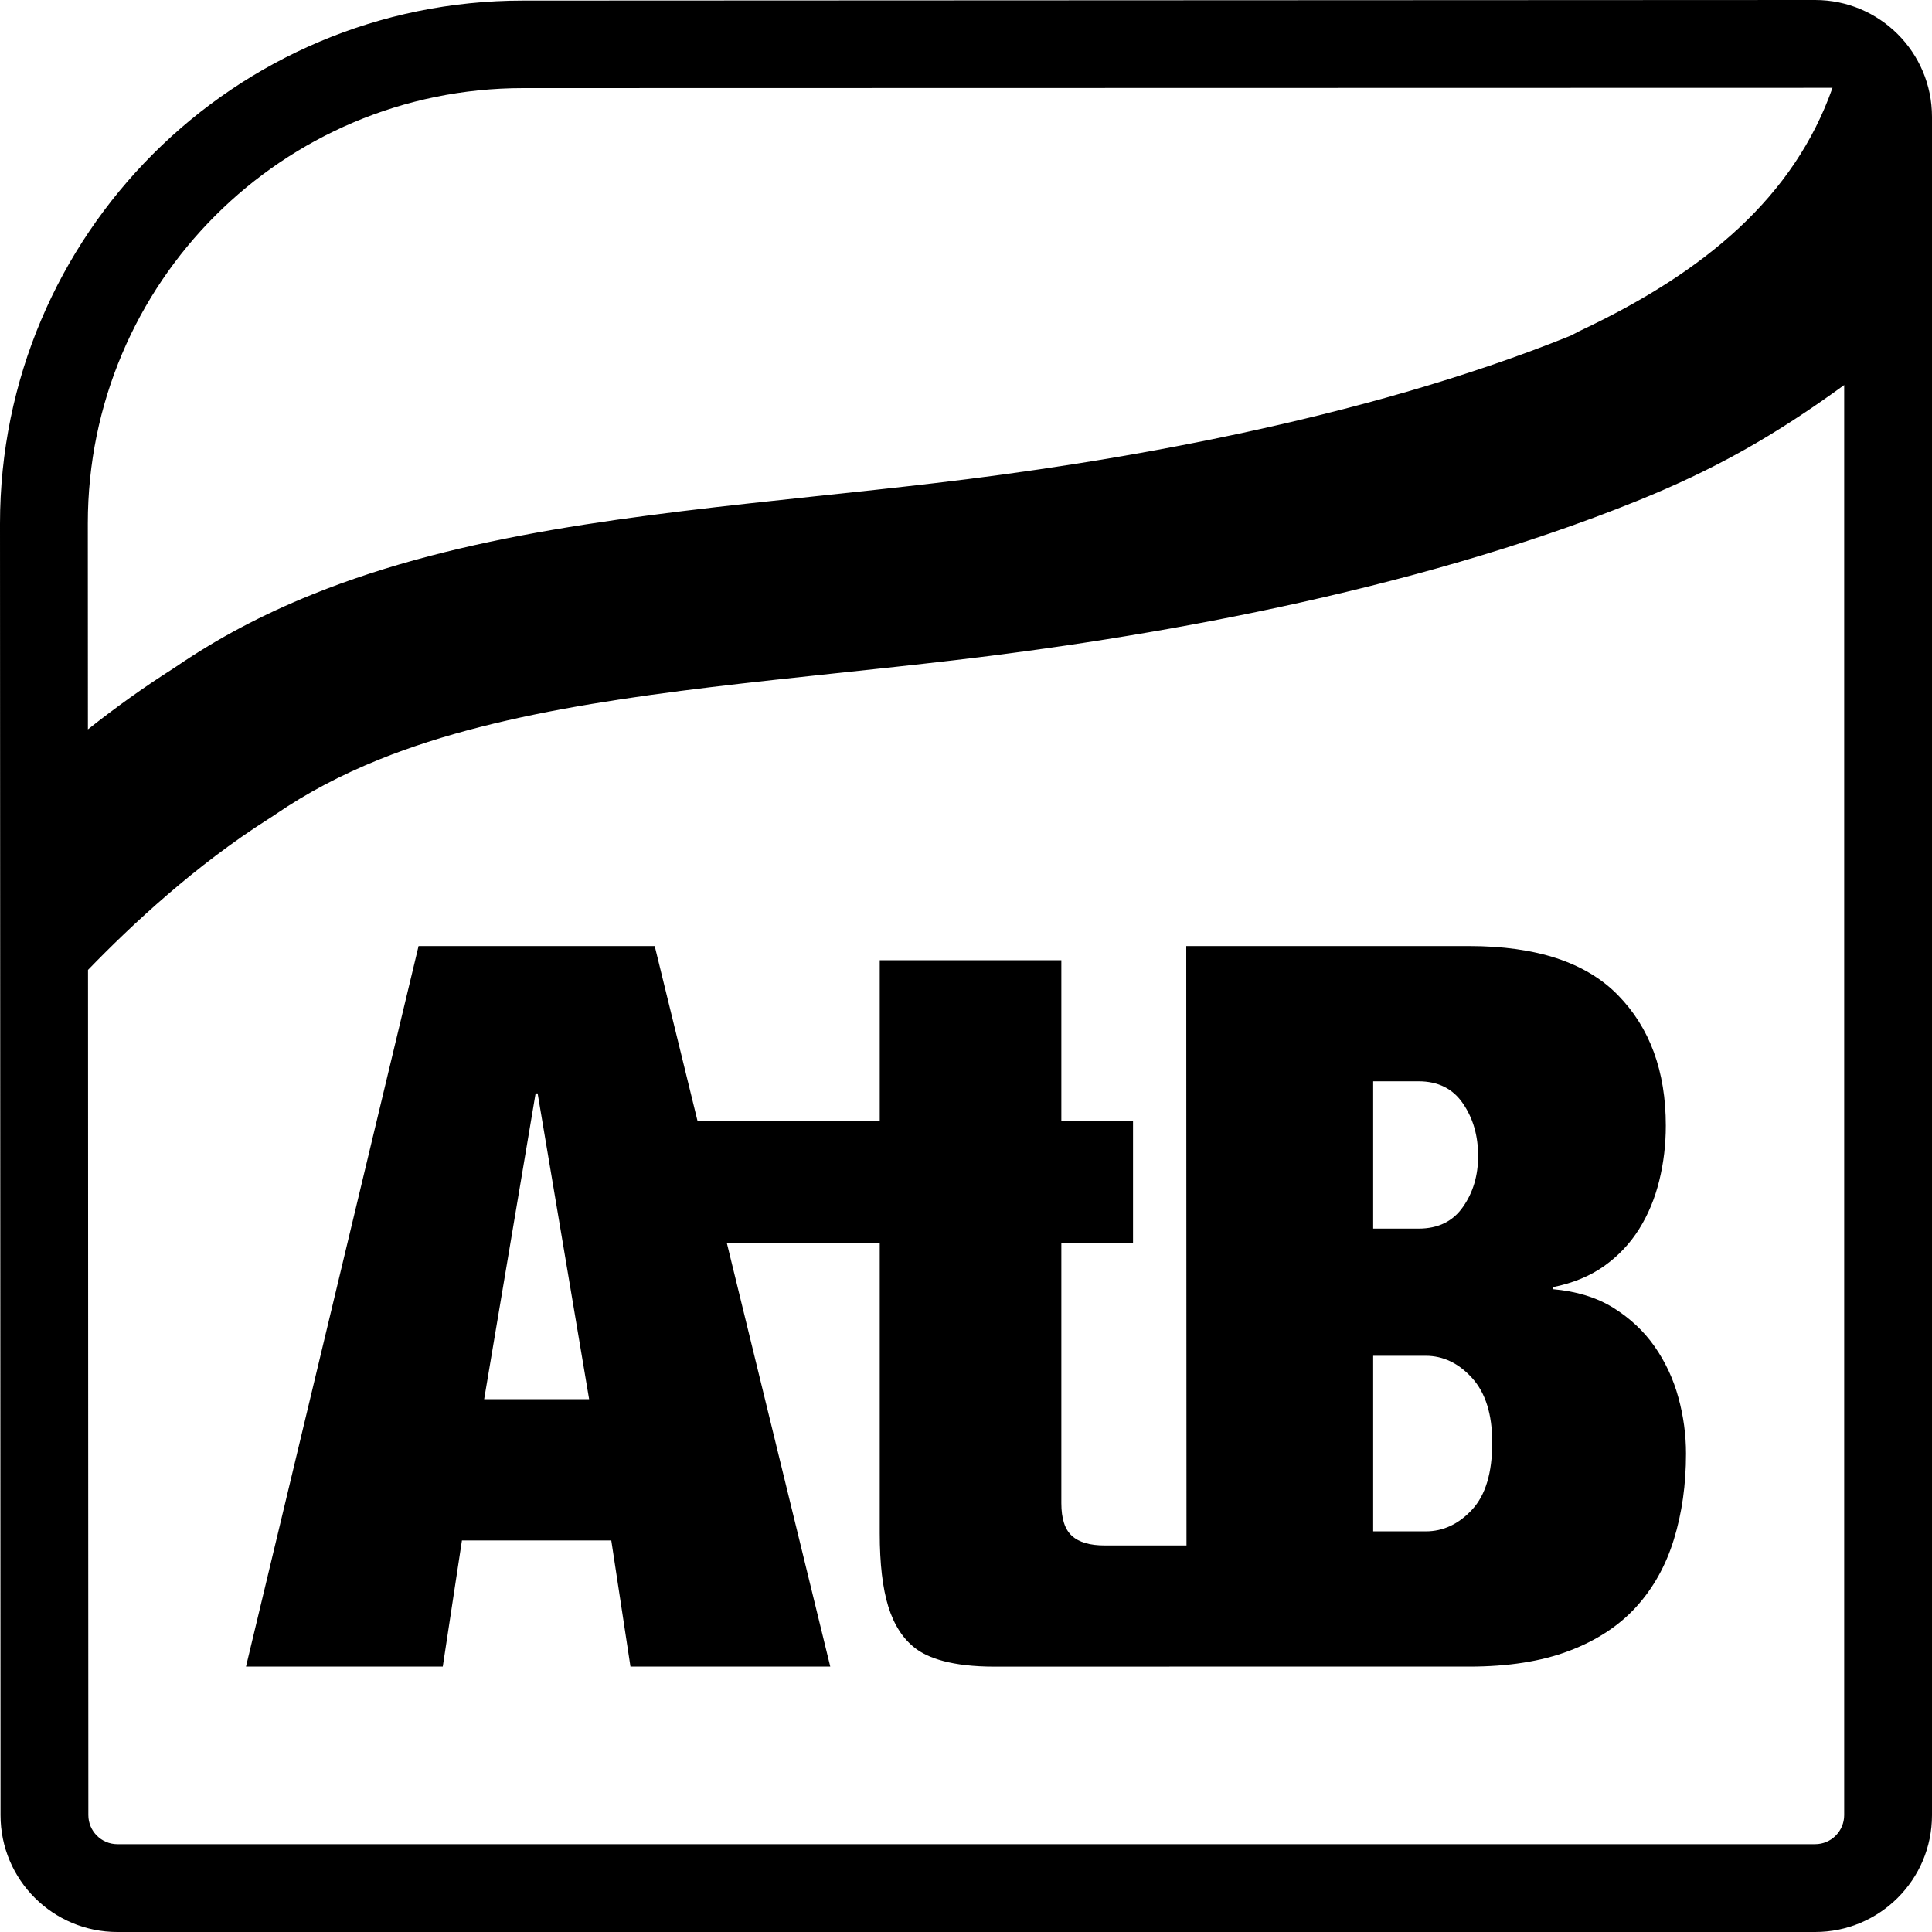
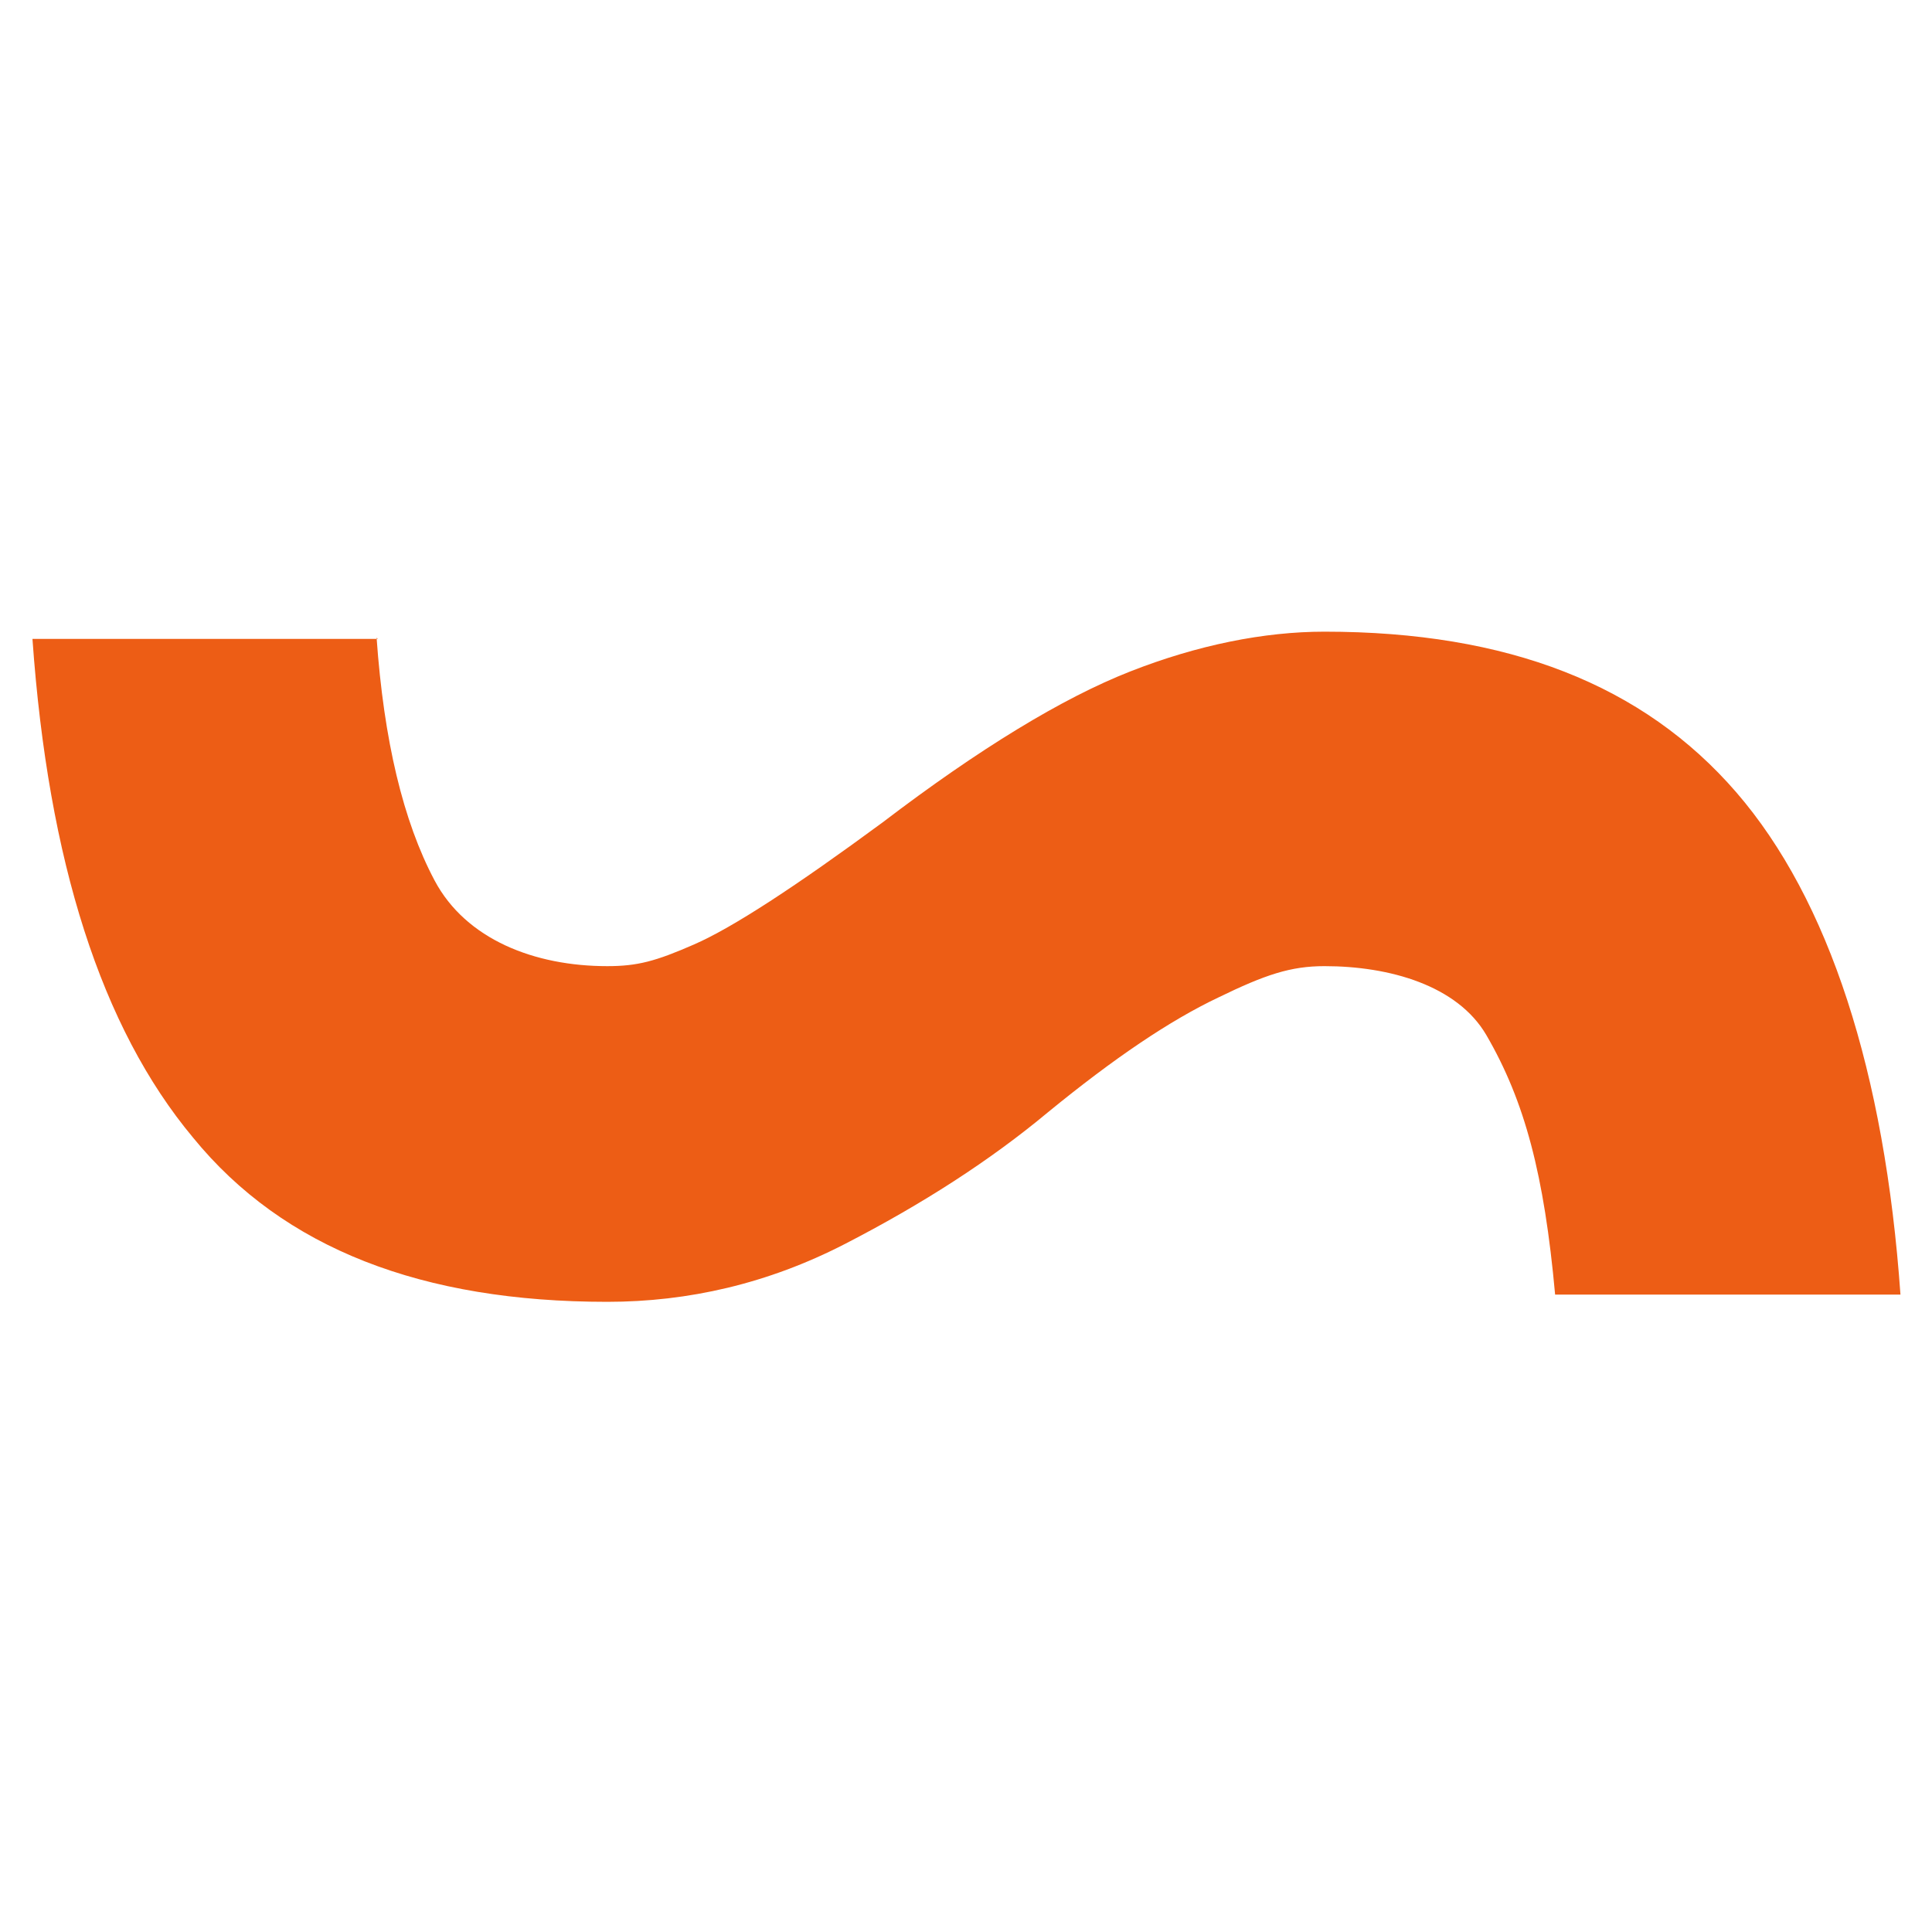
- <svg xmlns="http://www.w3.org/2000/svg" width="40" height="40" viewBox="0 0 40 40" fill="black">
-   <path fill-rule="evenodd" clip-rule="evenodd" d="M40 2.419C40 1.082 38.916 0 37.581 0L10.83 0.012C4.849 0.012 0 4.861 0 10.842L0.011 37.582C0.011 38.921 1.097 40 2.43 40H37.581C38.913 40 40 38.921 40 37.582V2.419ZM32.713 6.849C35.324 5.62 37.148 4.063 37.94 1.818L10.831 1.824C5.853 1.824 1.818 5.859 1.818 10.836L1.82 15.101C2.401 14.641 2.984 14.225 3.567 13.854L3.652 13.798C4.511 13.212 5.433 12.724 6.469 12.306C9.57 11.053 13.147 10.672 16.933 10.269L16.945 10.268C17.721 10.186 18.523 10.1 19.335 10.005C22.942 9.584 28.155 8.712 32.516 6.951L32.713 6.849ZM17.355 13.934L17.355 13.934C18.134 13.851 18.938 13.765 19.762 13.669C23.593 13.221 29.154 12.286 33.894 10.371C35.495 9.724 36.725 9.031 38.182 7.972V37.58C38.182 37.911 37.913 38.182 37.581 38.182H2.43C2.098 38.182 1.829 37.911 1.829 37.58L1.822 20.081C2.732 19.139 4.052 17.913 5.552 16.96L5.689 16.871L5.712 16.855C6.355 16.416 7.053 16.047 7.847 15.726C10.47 14.666 13.799 14.312 17.323 13.937L17.355 13.934ZM30.477 31.256C30.199 31.556 29.878 31.705 29.517 31.705H28.43V28.07H29.517C29.878 28.07 30.199 28.223 30.477 28.529C30.756 28.836 30.895 29.281 30.895 29.866C30.895 30.493 30.756 30.957 30.477 31.256ZM30.289 24.988C30.081 25.288 29.774 25.437 29.37 25.437H28.43V22.387H29.37C29.774 22.387 30.081 22.54 30.289 22.847C30.499 23.153 30.603 23.515 30.603 23.933C30.603 24.337 30.499 24.689 30.289 24.988ZM10.024 28.968L11.089 22.638H11.131L12.197 28.968H10.024ZM18.955 34.129C19.213 34.324 19.693 34.506 20.593 34.506L24.47 34.505H30.415C31.222 34.505 31.912 34.397 32.483 34.181C33.054 33.965 33.517 33.662 33.873 33.272C34.228 32.882 34.489 32.416 34.656 31.872C34.823 31.329 34.907 30.737 34.907 30.096C34.907 29.707 34.855 29.32 34.75 28.937C34.646 28.554 34.482 28.202 34.259 27.881C34.036 27.561 33.75 27.294 33.403 27.077C33.054 26.861 32.636 26.733 32.149 26.691V26.649C32.567 26.566 32.922 26.419 33.215 26.21C33.507 26.001 33.747 25.747 33.935 25.448C34.123 25.148 34.262 24.814 34.353 24.445C34.444 24.076 34.489 23.696 34.489 23.306C34.489 22.178 34.158 21.276 33.496 20.601C32.835 19.925 31.807 19.587 30.415 19.587H24.56L24.565 31.997H22.873C22.566 31.997 22.34 31.932 22.194 31.799C22.047 31.667 21.974 31.441 21.974 31.12V25.73H23.458V23.202H21.974V19.88H18.214V23.202H14.44L13.555 19.587H8.666L5.093 34.505H9.167L9.564 31.893H12.656L13.053 34.505H17.19L15.047 25.73H18.214V31.747C18.214 32.374 18.273 32.879 18.391 33.261C18.51 33.645 18.698 33.934 18.955 34.129Z" />
+ <svg xmlns="http://www.w3.org/2000/svg" width="40" height="40" viewBox="0 0 40 40" fill="none">
+   <path d="M7.797 13.203C7.947 15.328 8.347 17.003 8.997 18.228C9.647 19.453 11.072 20.003 12.572 20.003C13.197 20.003 13.572 19.903 14.372 19.553C15.172 19.203 16.472 18.353 18.272 17.028C20.272 15.503 21.997 14.453 23.397 13.903C24.797 13.353 26.172 13.078 27.422 13.078C31.222 13.078 34.022 14.178 35.947 16.403C37.872 18.628 39.022 22.203 39.347 26.803H32.197C31.972 24.328 31.572 22.803 30.772 21.428C30.172 20.403 28.772 20.003 27.422 20.003C26.722 20.003 26.197 20.178 25.222 20.653C24.222 21.128 23.072 21.903 21.697 23.028C20.497 24.028 19.097 24.928 17.497 25.753C15.897 26.578 14.247 26.953 12.572 26.953C8.747 26.953 5.872 25.853 3.997 23.553C2.097 21.278 0.997 17.828 0.672 13.228H7.822L7.797 13.203Z" fill="#ED5D15" />
</svg>
